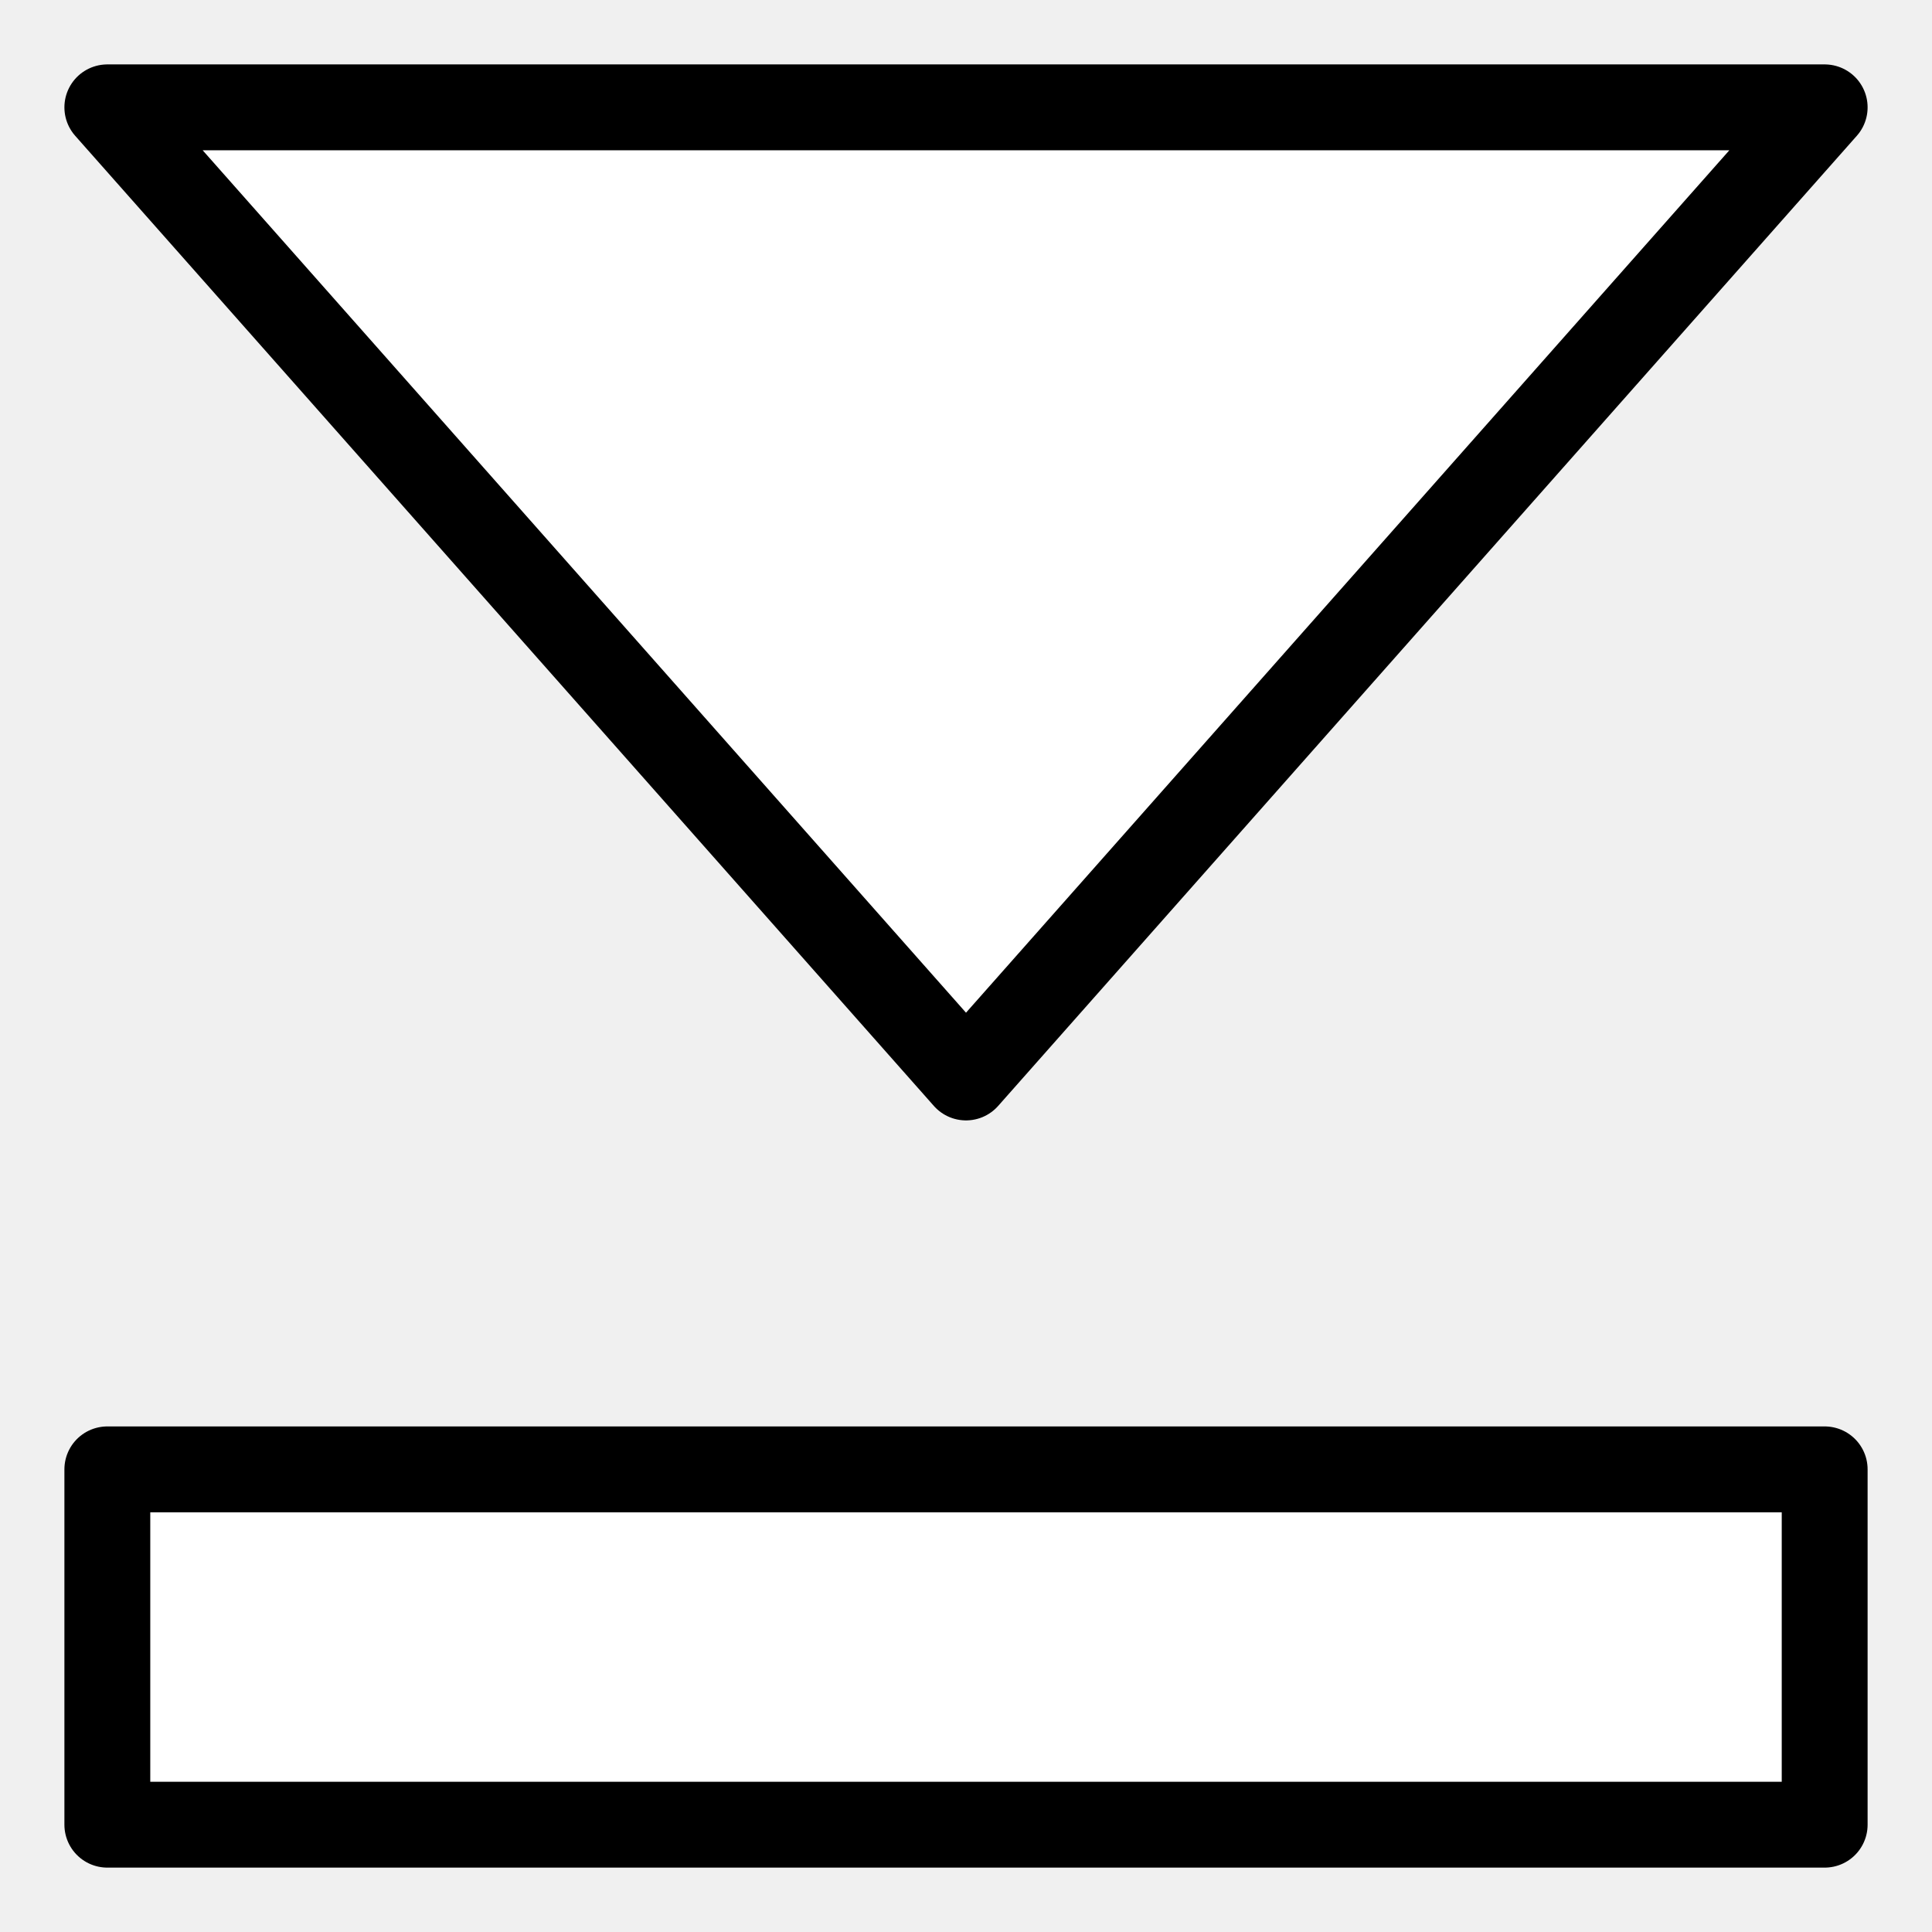
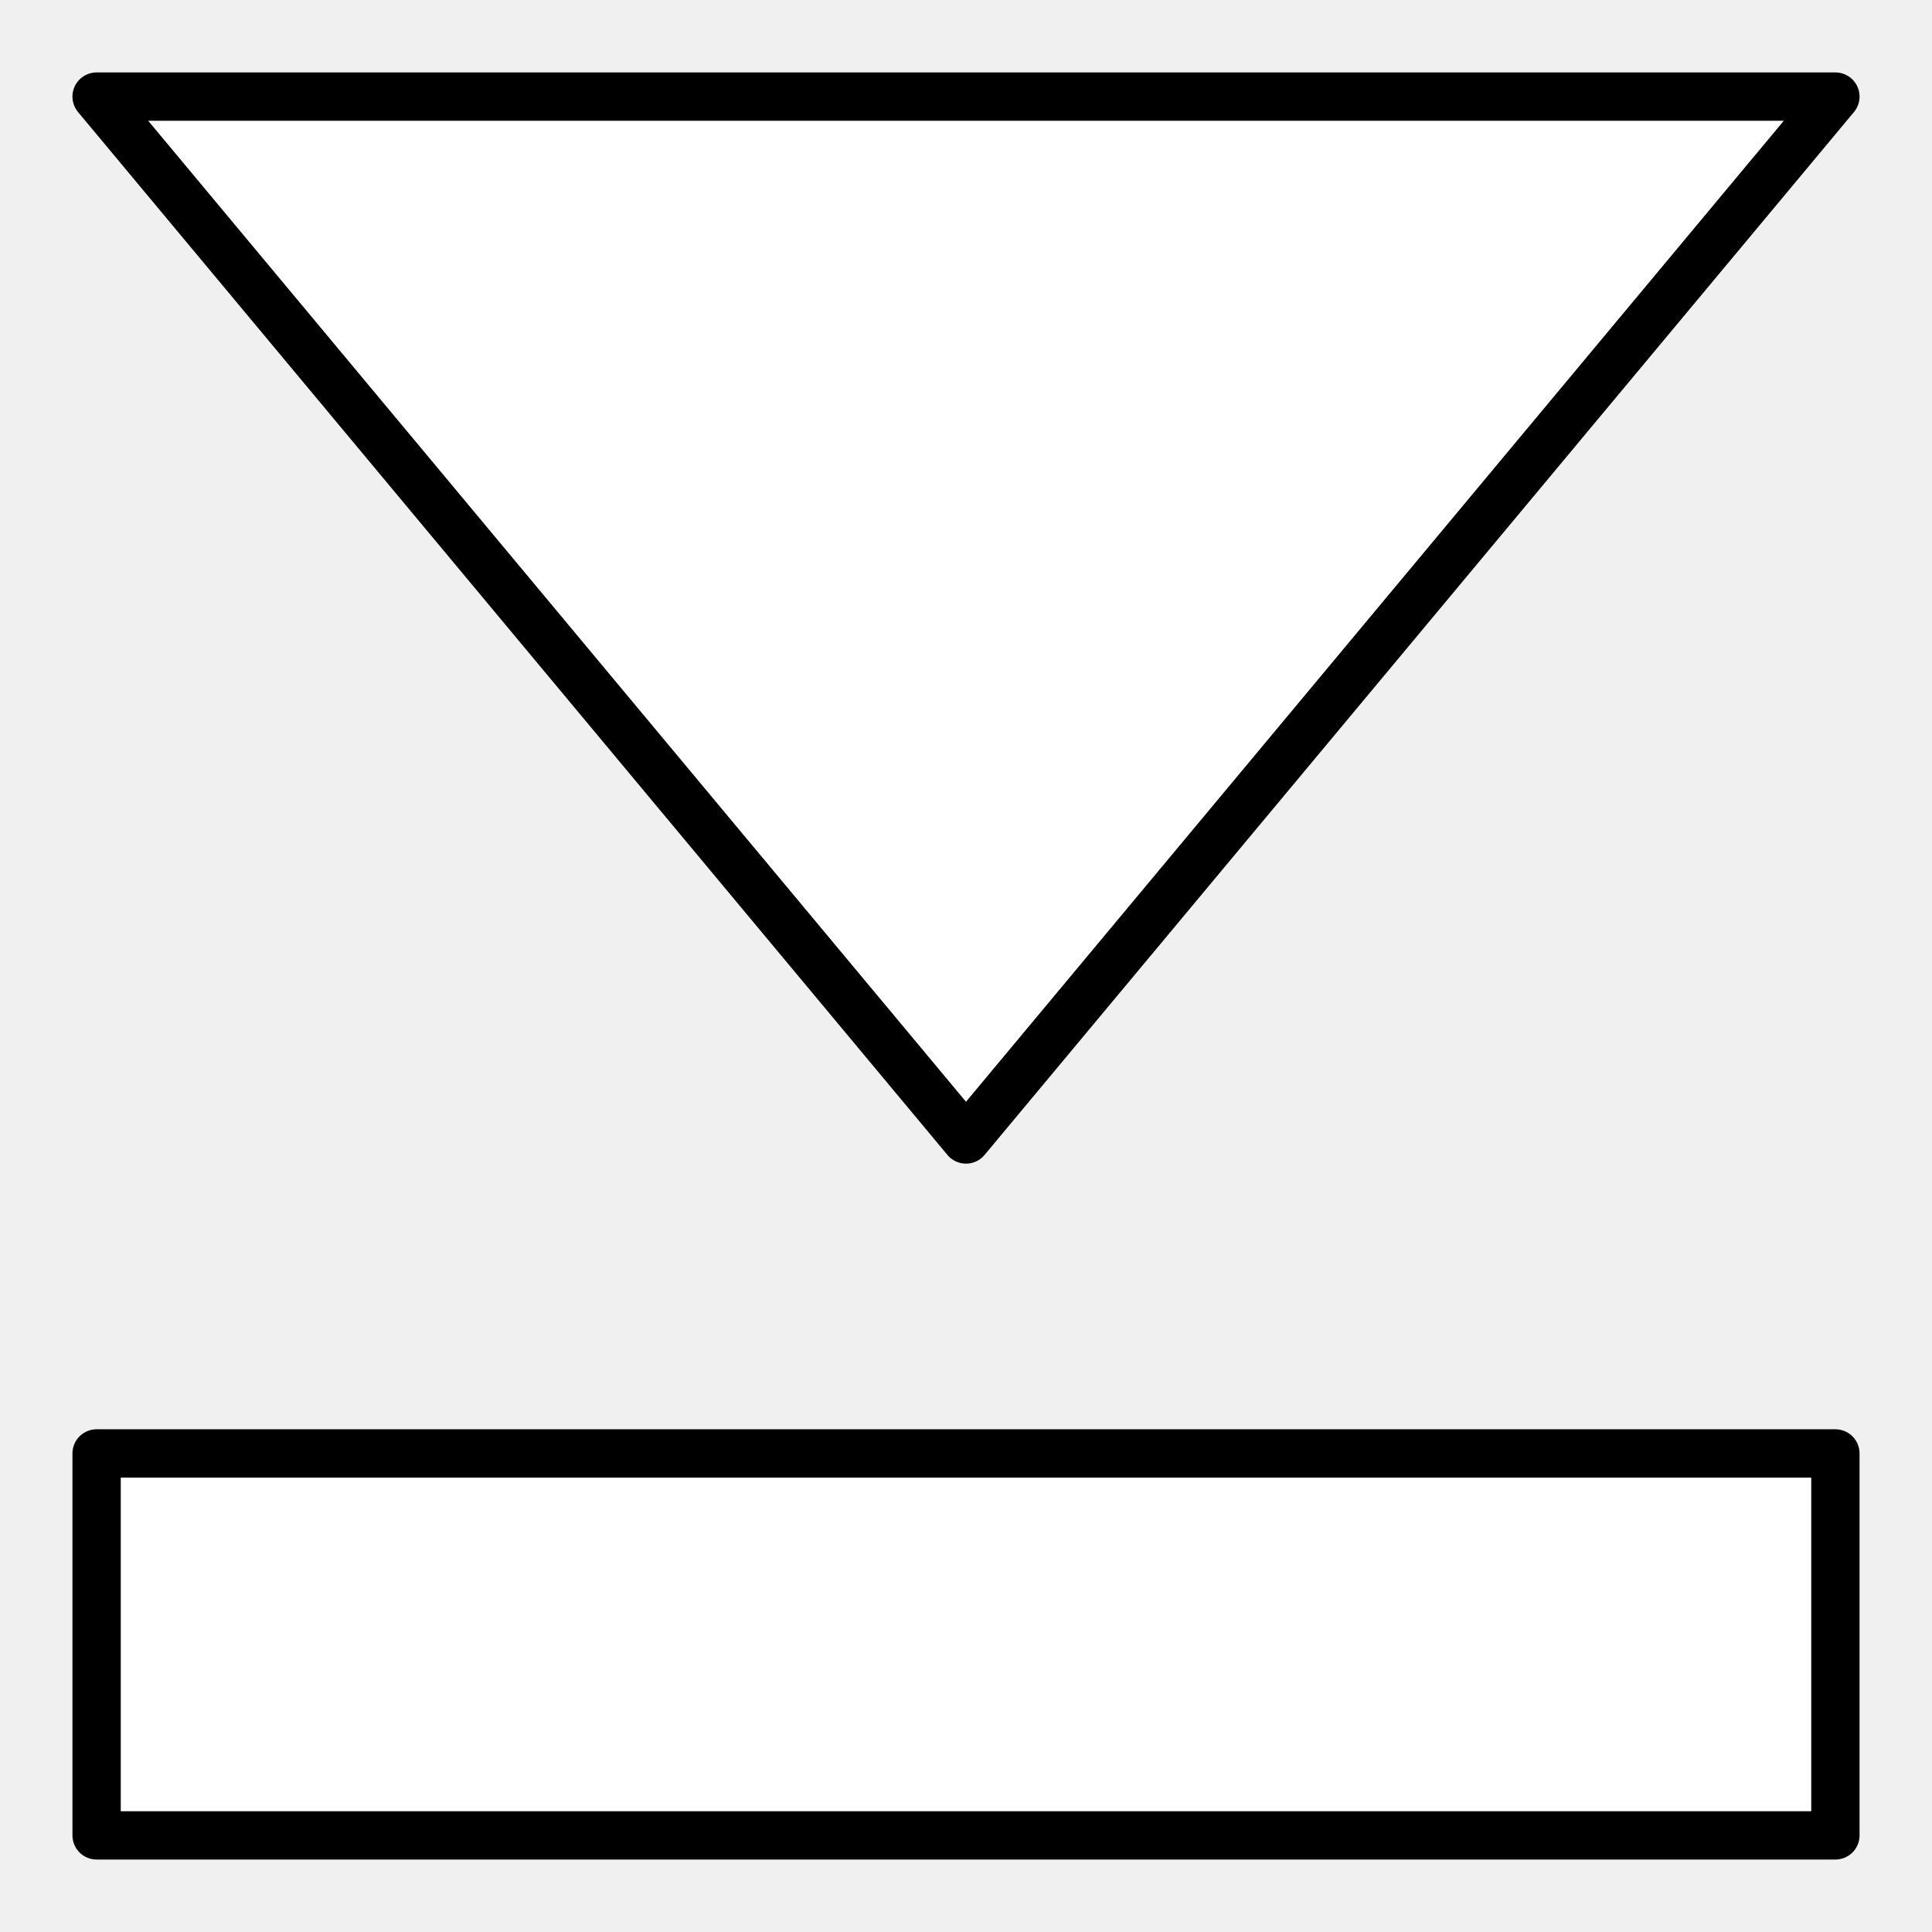
- <svg xmlns="http://www.w3.org/2000/svg" width="11.25" height="11.25" viewBox="-982.215 -3693.247 11.25 11.25">
+ <svg xmlns="http://www.w3.org/2000/svg" viewBox="-952.5 -3689.919 10 10" width="10" height="10">
  <g fill="none">
-     <path fill="#fff" d="M-981.59-3684.691h10v2.069h-10z" />
-     <path stroke="#000" stroke-linecap="round" stroke-linejoin="round" stroke-width=".5" d="M-981.59-3684.691h10v2.069h-10z" />
-     <path fill="#fff" d="m-971.59-3692.622-5 5.649-5-5.649Z" />
-     <path stroke="#000" stroke-linecap="round" stroke-linejoin="round" stroke-width=".5" d="m-971.59-3692.622-5 5.649-5-5.649Z" />
+     <path fill="#fff" d="M-952-3682.396h9v1.977h-9z" />
+     <path stroke="#000" stroke-linecap="round" stroke-linejoin="round" stroke-width=".25" d="M-952-3682.396h9v1.977h-9z" />
+     <path d="m-943-3689.419-4.5 5.398-4.5-5.398Z" fill="#fff" />
+     <path d="m-943-3689.419-4.5 5.398-4.5-5.398Z" stroke="#000" stroke-linecap="round" stroke-linejoin="round" stroke-width=".25" />
  </g>
</svg>
